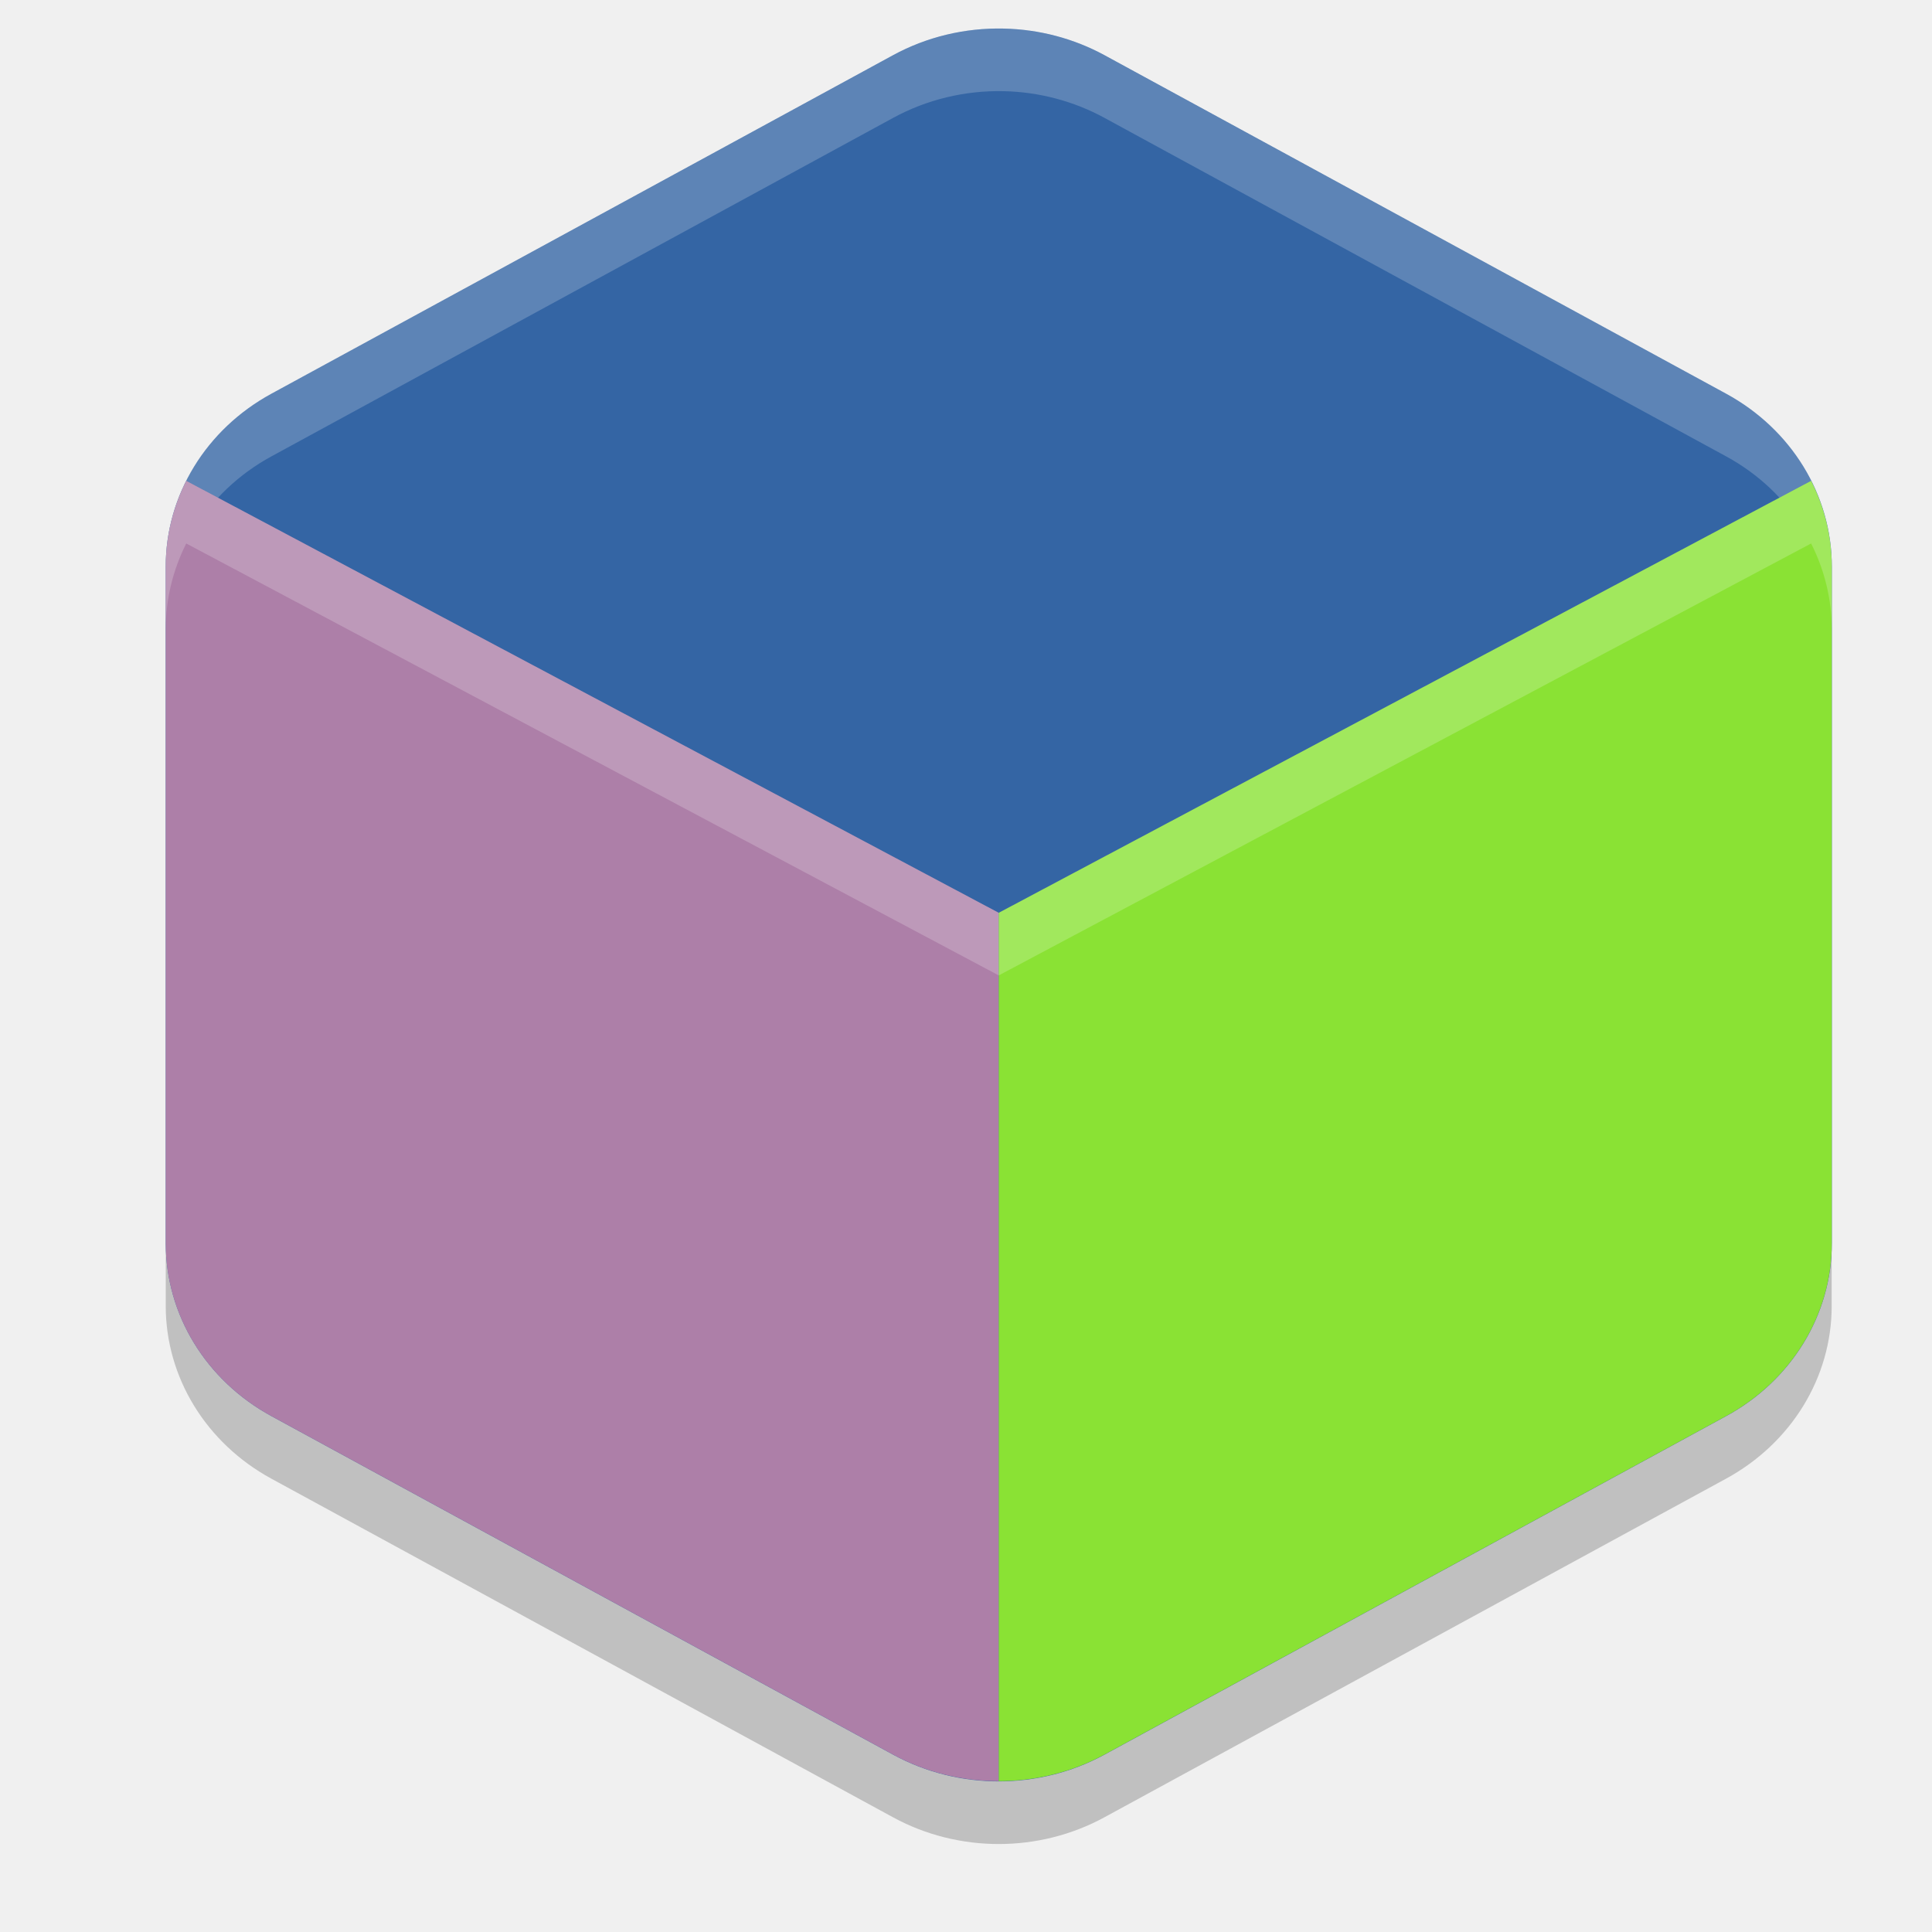
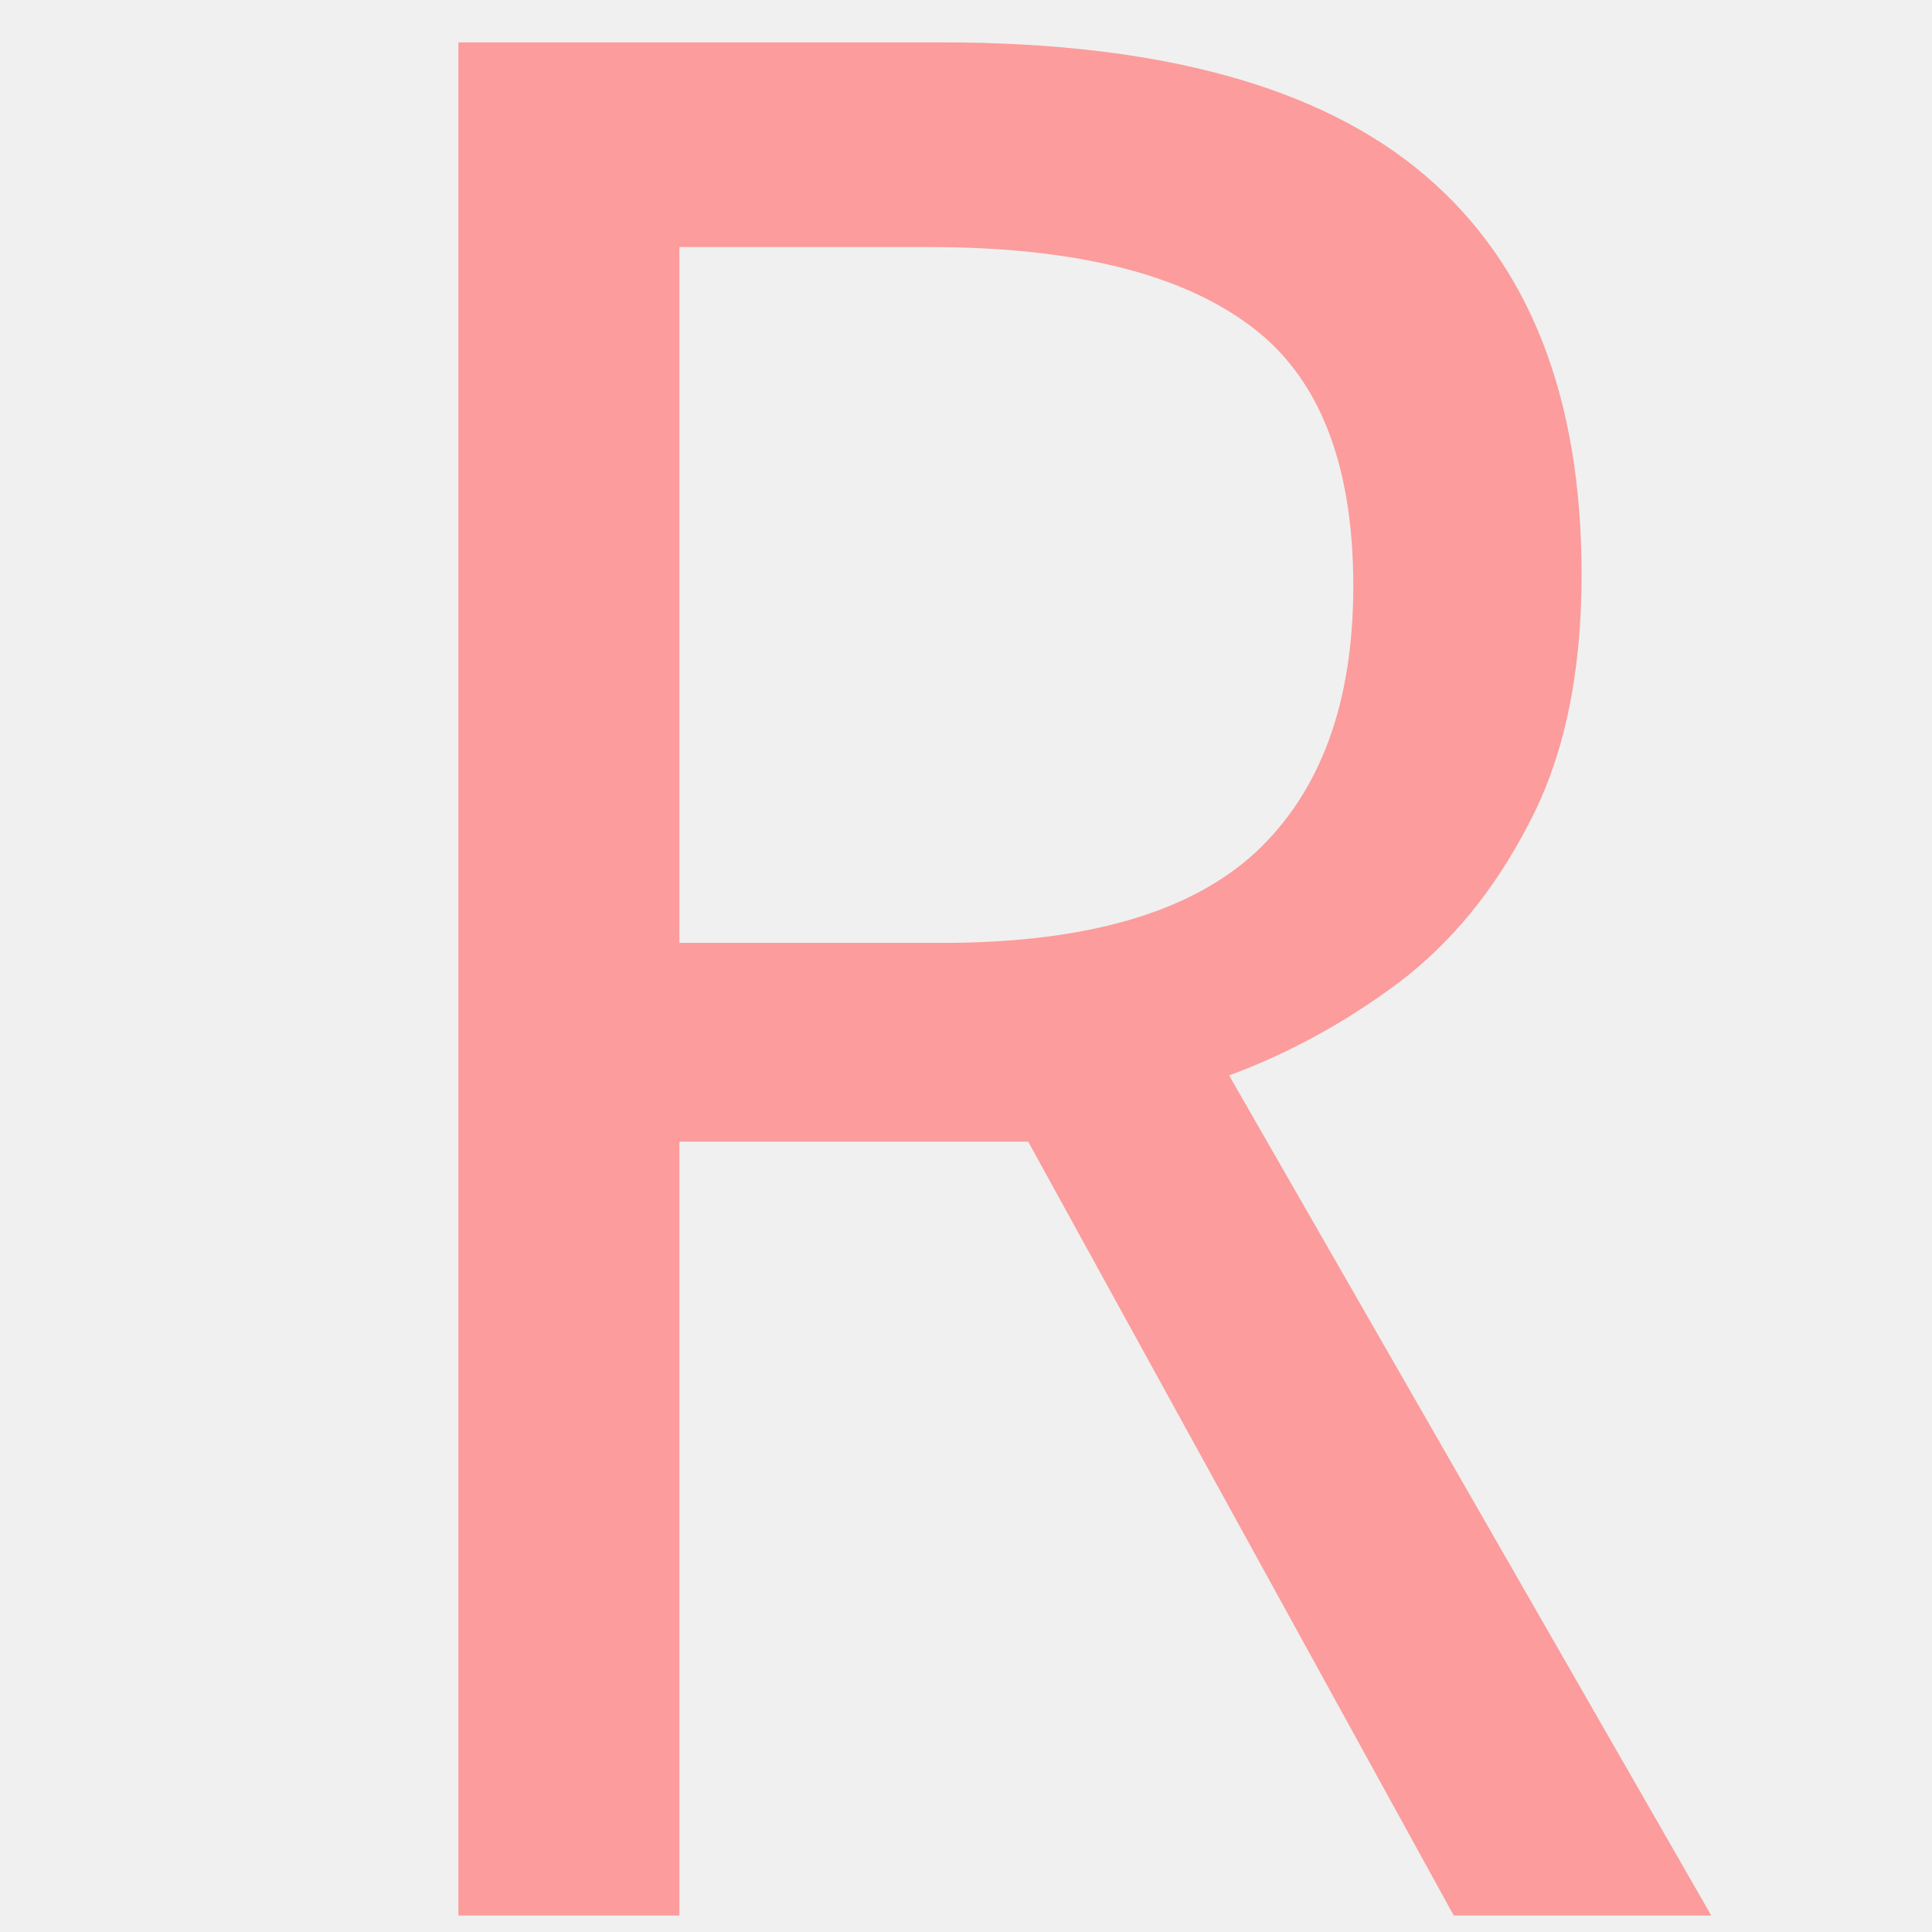
<svg xmlns="http://www.w3.org/2000/svg" width="16" height="16" version="1.1" viewBox="0 0 16 16" id="svg16">
  <defs id="defs20" />
-   <g id="g31" transform="matrix(0.5306605,0,0,0.5184327,-0.2193817,-0.800228)">
-     <path id="path2" d="m 16.078,2 a 3.297,3.184 0 0 0 -1.727,0.425 l -9.702,5.408 A 3.297,3.184 0 0 0 3,10.591 v 10.817 a 3.297,3.184 0 0 0 1.649,2.757 l 9.703,5.409 a 3.297,3.184 0 0 0 3.297,0 l 9.703,-5.409 a 3.297,3.184 0 0 0 1.649,-2.758 v -10.817 a 3.297,3.184 0 0 0 -1.649,-2.757 l -9.702,-5.408 a 3.297,3.184 0 0 0 -1.571,-0.425 z" style="fill:#3465a4" />
-     <path id="path4" d="m 16.078,2 a 3.297,3.184 0 0 0 -1.726,0.426 l -9.704,5.408 A 3.297,3.184 0 0 0 3,10.592 v 1 A 3.297,3.184 0 0 1 4.649,8.834 l 9.704,-5.408 a 3.297,3.184 0 0 1 1.726,-0.426 3.297,3.184 0 0 1 1.57,0.426 l 9.703,5.408 a 3.297,3.184 0 0 1 1.649,2.758 v -1 a 3.297,3.184 0 0 0 -1.648,-2.758 l -9.704,-5.408 a 3.297,3.184 0 0 0 -1.57,-0.426 z" style="opacity:0.2;fill:#ffffff" />
-     <path id="path6" d="m 3,21.408 v 1 a 3.297,3.184 0 0 0 1.648,2.756 l 9.703,5.41 a 3.297,3.184 0 0 0 3.297,0 l 9.703,-5.41 a 3.297,3.184 0 0 0 1.648,-2.756 v -1 a 3.297,3.184 0 0 1 -1.648,2.756 l -9.703,5.41 a 3.297,3.184 0 0 1 -3.297,0 l -9.704,-5.411 a 3.297,3.184 0 0 1 -1.648,-2.755 z" style="opacity:0.2" />
-     <path id="path8" d="M 3.32,9.225 A 3.297,3.184 0 0 0 3,10.59 v 10.818 a 3.297,3.184 0 0 0 1.648,2.756 l 9.703,5.408 A 3.297,3.184 0 0 0 16,29.996 V 16.125 Z" style="fill:#ad7fa8" />
-     <path id="path10" d="M 3.32,9.225 A 3.297,3.184 0 0 0 3,10.59 v 1 A 3.297,3.184 0 0 1 3.32,10.225 L 16,17.125 v -1 z" style="opacity:0.2;fill:#ffffff" />
-     <path id="path12" d="M 28.678,9.225 16,16.125 v 13.871 a 3.297,3.184 0 0 0 1.648,-0.424 l 9.703,-5.408 A 3.297,3.184 0 0 0 29,21.406 V 10.59 A 3.297,3.184 0 0 0 28.678,9.225 Z" style="fill:#8ae234" />
-     <path id="path14" d="M 28.678,9.225 16,16.125 v 1 L 28.678,10.225 A 3.297,3.184 0 0 1 29,11.59 v -1 A 3.297,3.184 0 0 0 28.678,9.225 Z" style="opacity:0.2;fill:#ffffff" />
-   </g>
+   <text xml:space="preserve" style="font-style:normal;font-variant:normal;font-weight:500;font-stretch:normal;font-size:21.037px;line-height:1.25;font-family:'JetBrains Mono';-inkscape-font-specification:'JetBrains Mono Medium';letter-spacing:0px;word-spacing:0px;fill:#fc9c9c;fill-opacity:0.996;stroke:none;stroke-width:0.526;" x="1.874" y="15.357" id="text25" transform="scale(0.9679858,1.033073)">
+     <tspan id="tspan23" x="1.874" y="15.357" style="stroke-width:0.526;fill:#fc9c9c;fill-opacity:0.996;">R</tspan>
+   </text>
</svg>
